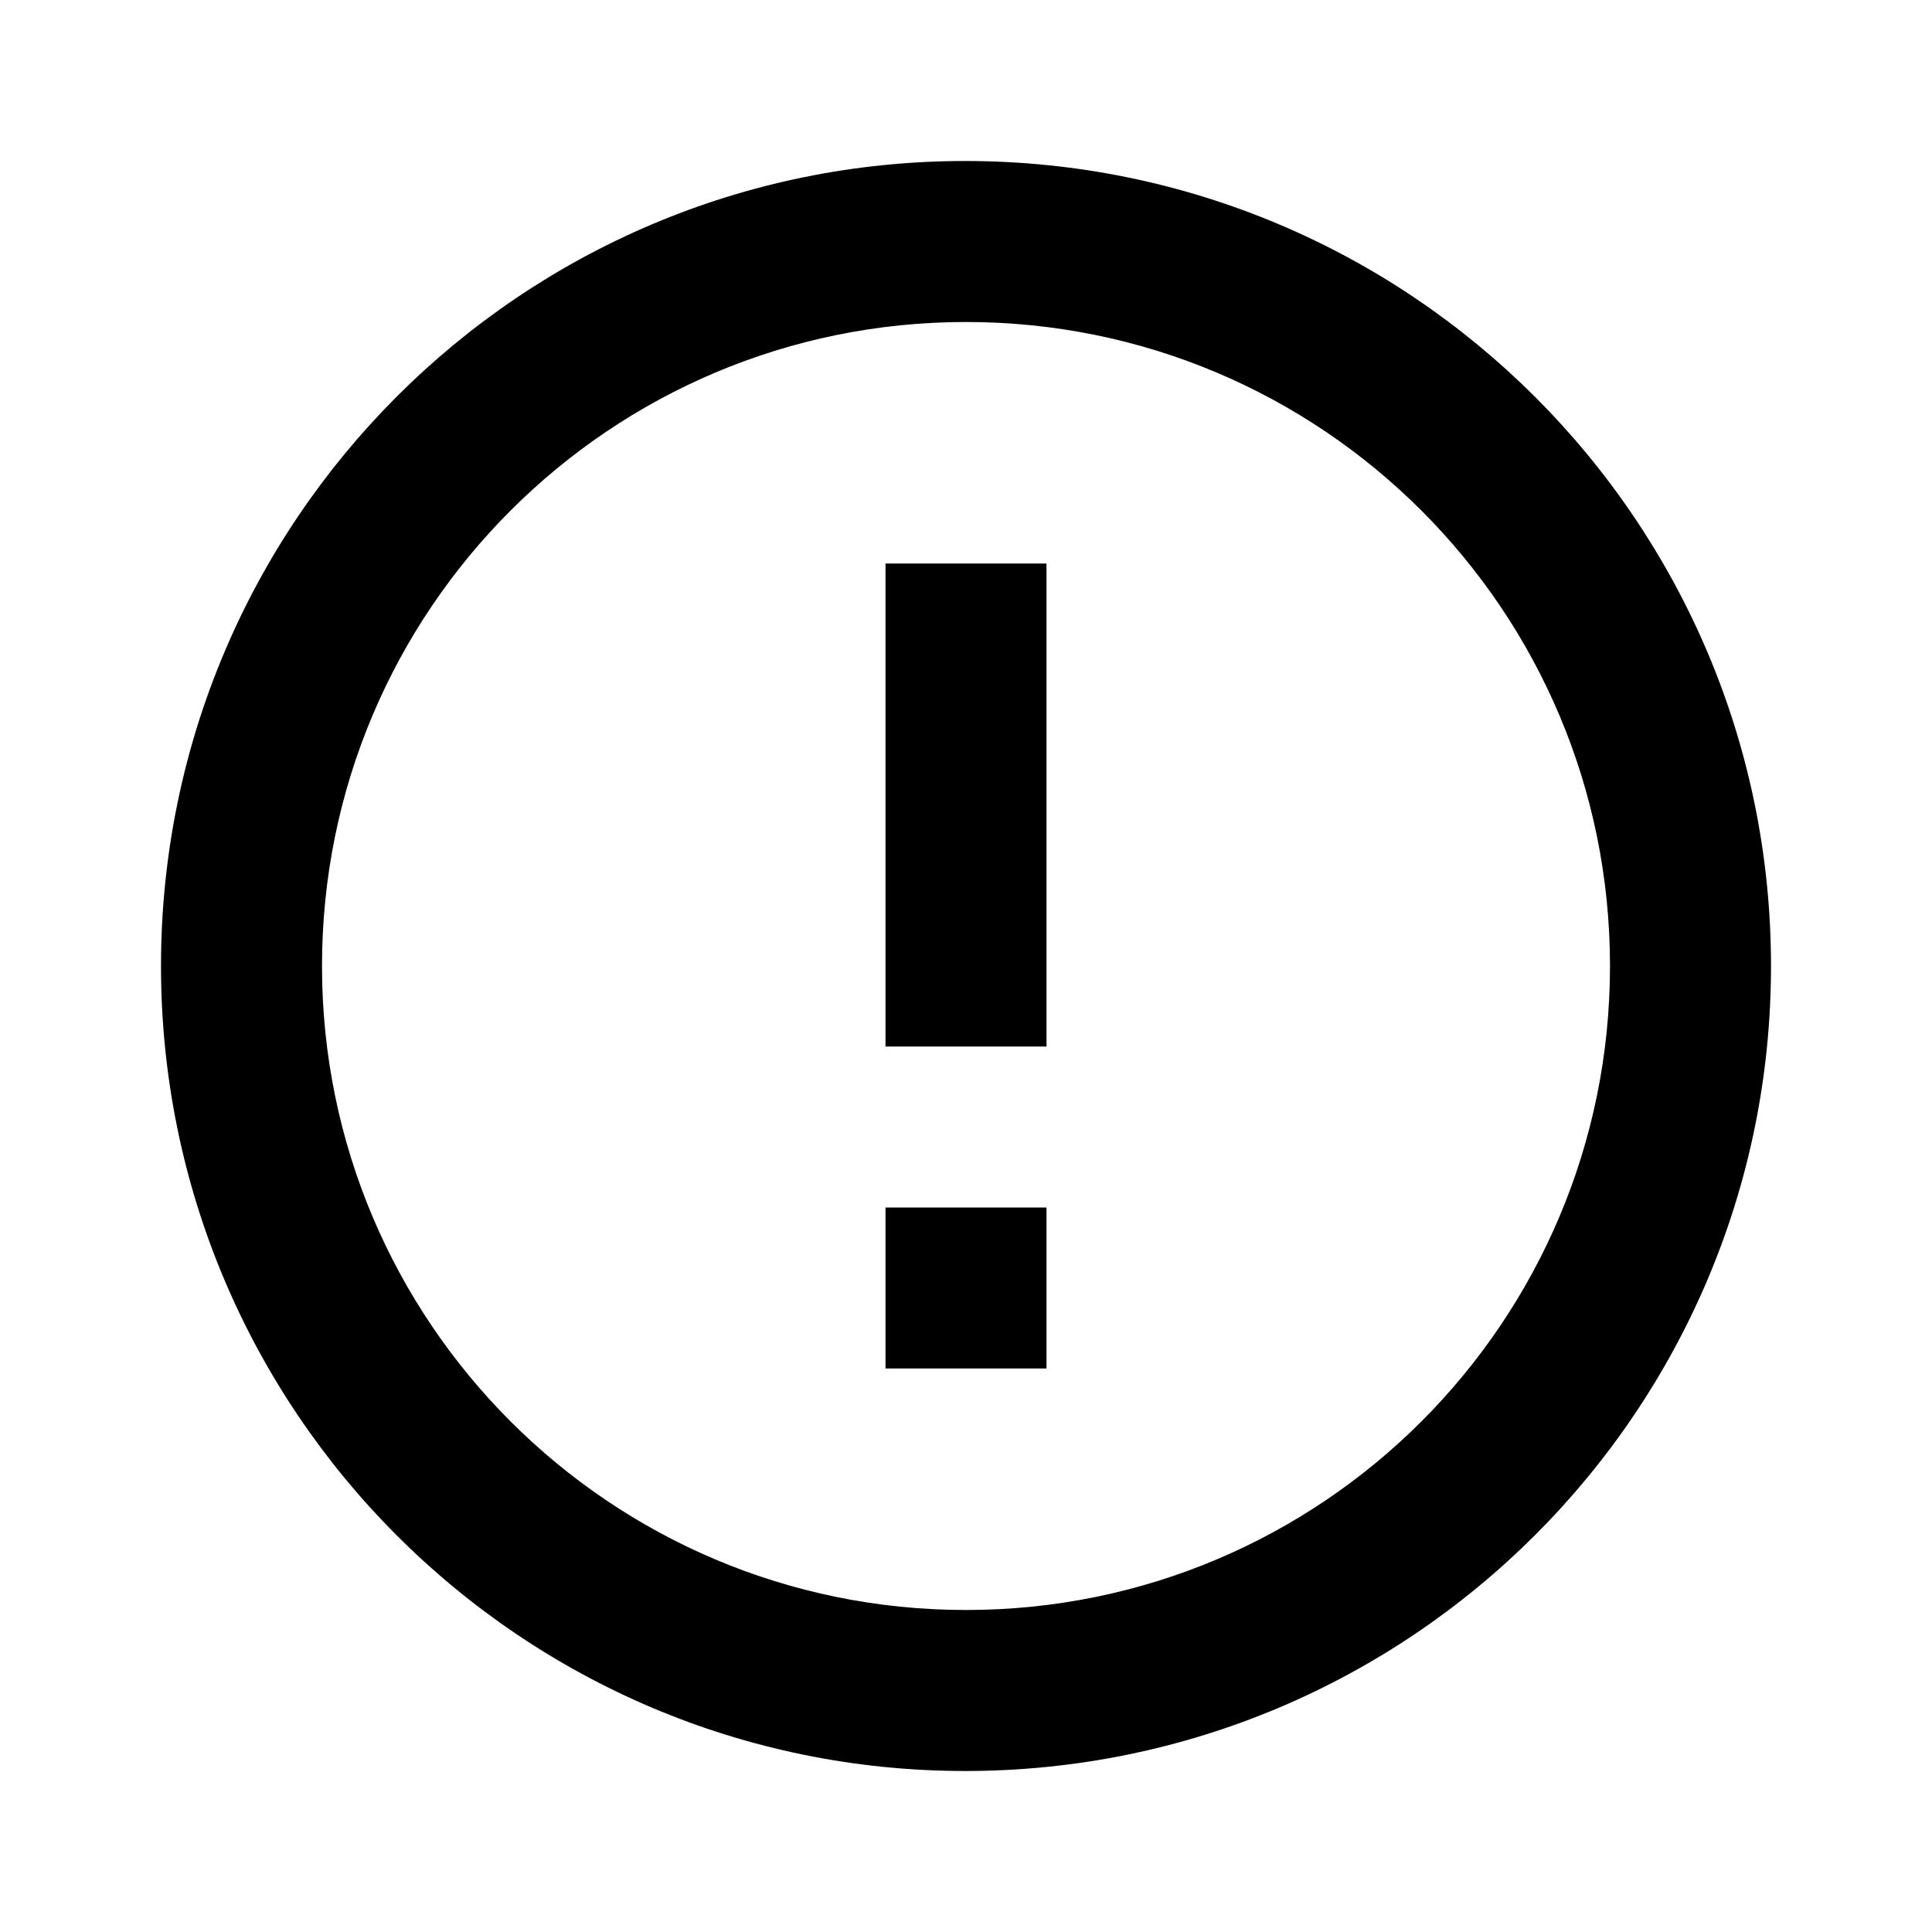
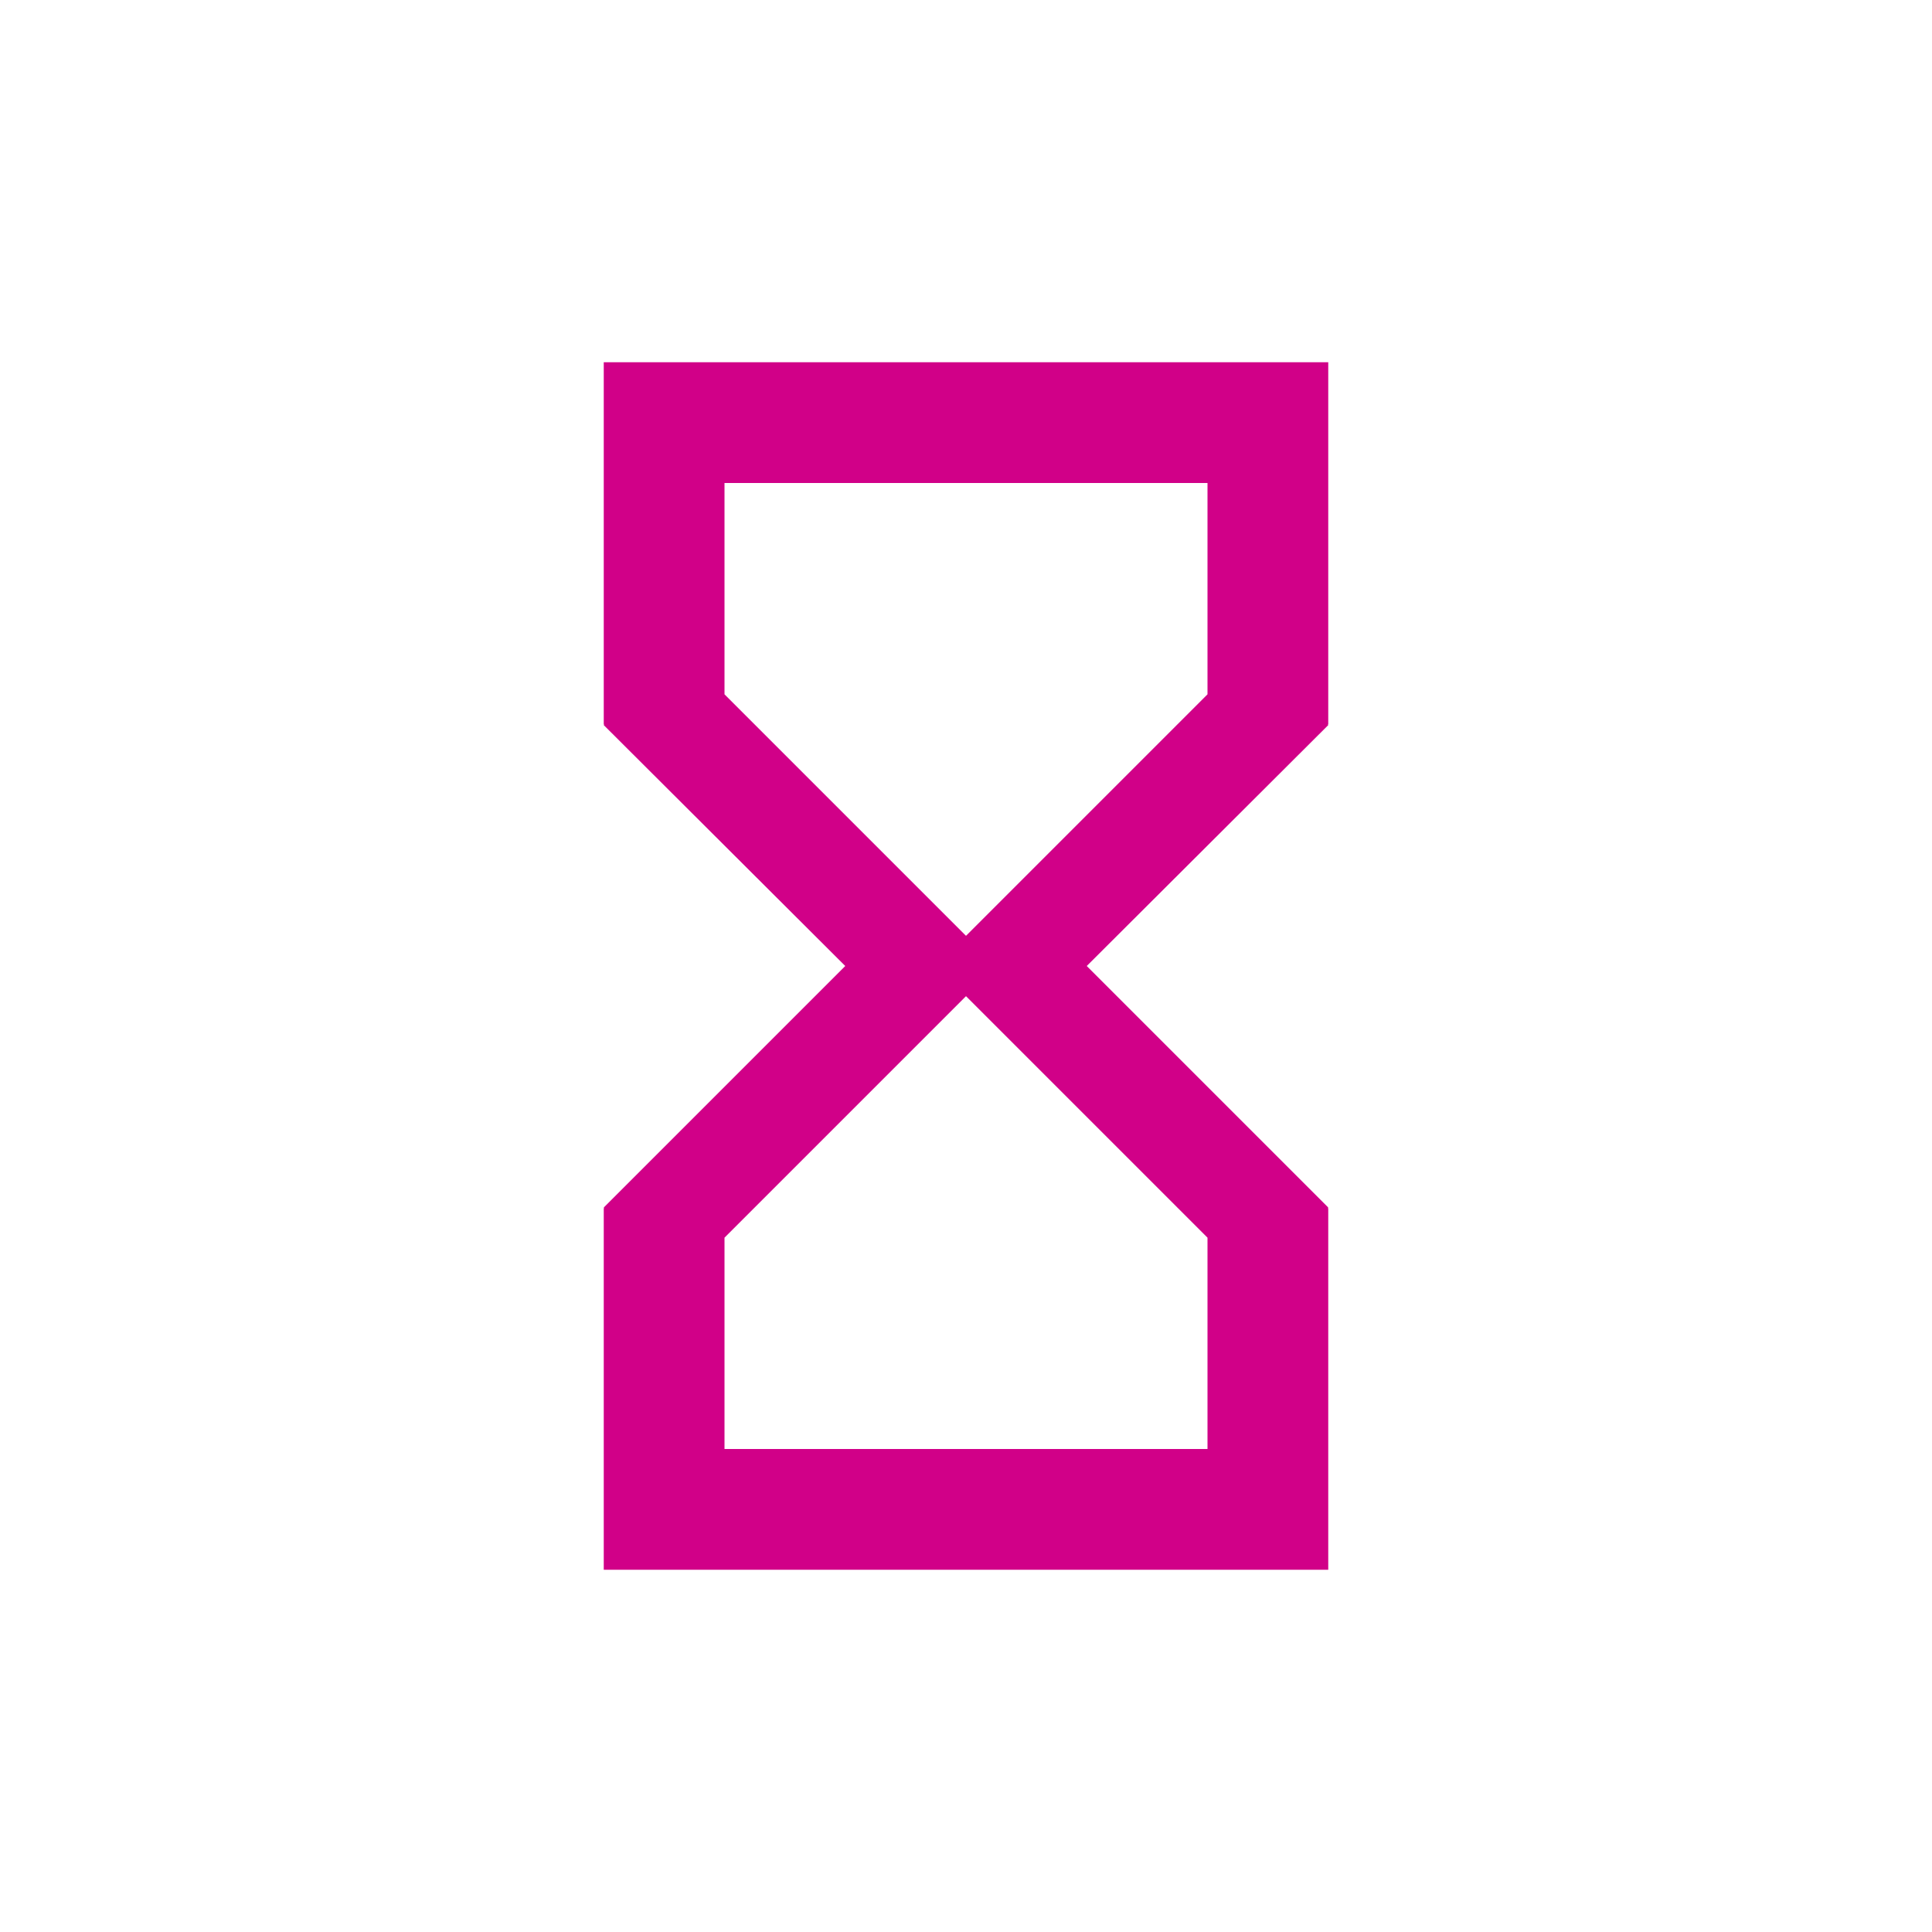
- <svg xmlns="http://www.w3.org/2000/svg" width="24" height="24" viewBox="0 0 24 24">
-   <path fill="none" d="M0 0h24v24H0V0z" />
-   <path d="M11 15h2v2h-2zm0-8h2v6h-2zm.99-5C6.47 2 2 6.48 2 12s4.47 10 9.99 10C17.52 22 22 17.52 22 12S17.52 2 11.99 2zM12 20c-4.42 0-8-3.58-8-8s3.58-8 8-8 8 3.58 8 8-3.58 8-8 8z" />
+ <svg xmlns="http://www.w3.org/2000/svg" viewBox="0 0 32 32">
+   <defs>
+     <style>
+       .cls-1 {
+         fill: none;
+       }
+ 
+       .cls-2 {
+         fill: #d10088;
+       }
+     </style>
+   </defs>
+   <g id="icon_hourglass_empty" transform="translate(-932 -653)">
+     <g id="_32x32" data-name="32x32">
+       <path id="Path_817" data-name="Path 817" class="cls-1" d="M0,0H32V32H0Z" transform="translate(932 653)" />
+       <path id="Path_816" data-name="Path 816" class="cls-2" d="M6,2V8h.01L6,8.01,10,12,6,16l.01.01H6V22H18V16.01h-.01L18,16l-4-4,4-3.99L17.99,8H18V2ZM16,16.5V20H8V16.5l4-4Zm-4-5-4-4V4h8V7.5Z" transform="translate(936 657)" />
+     </g>
+   </g>
</svg>
